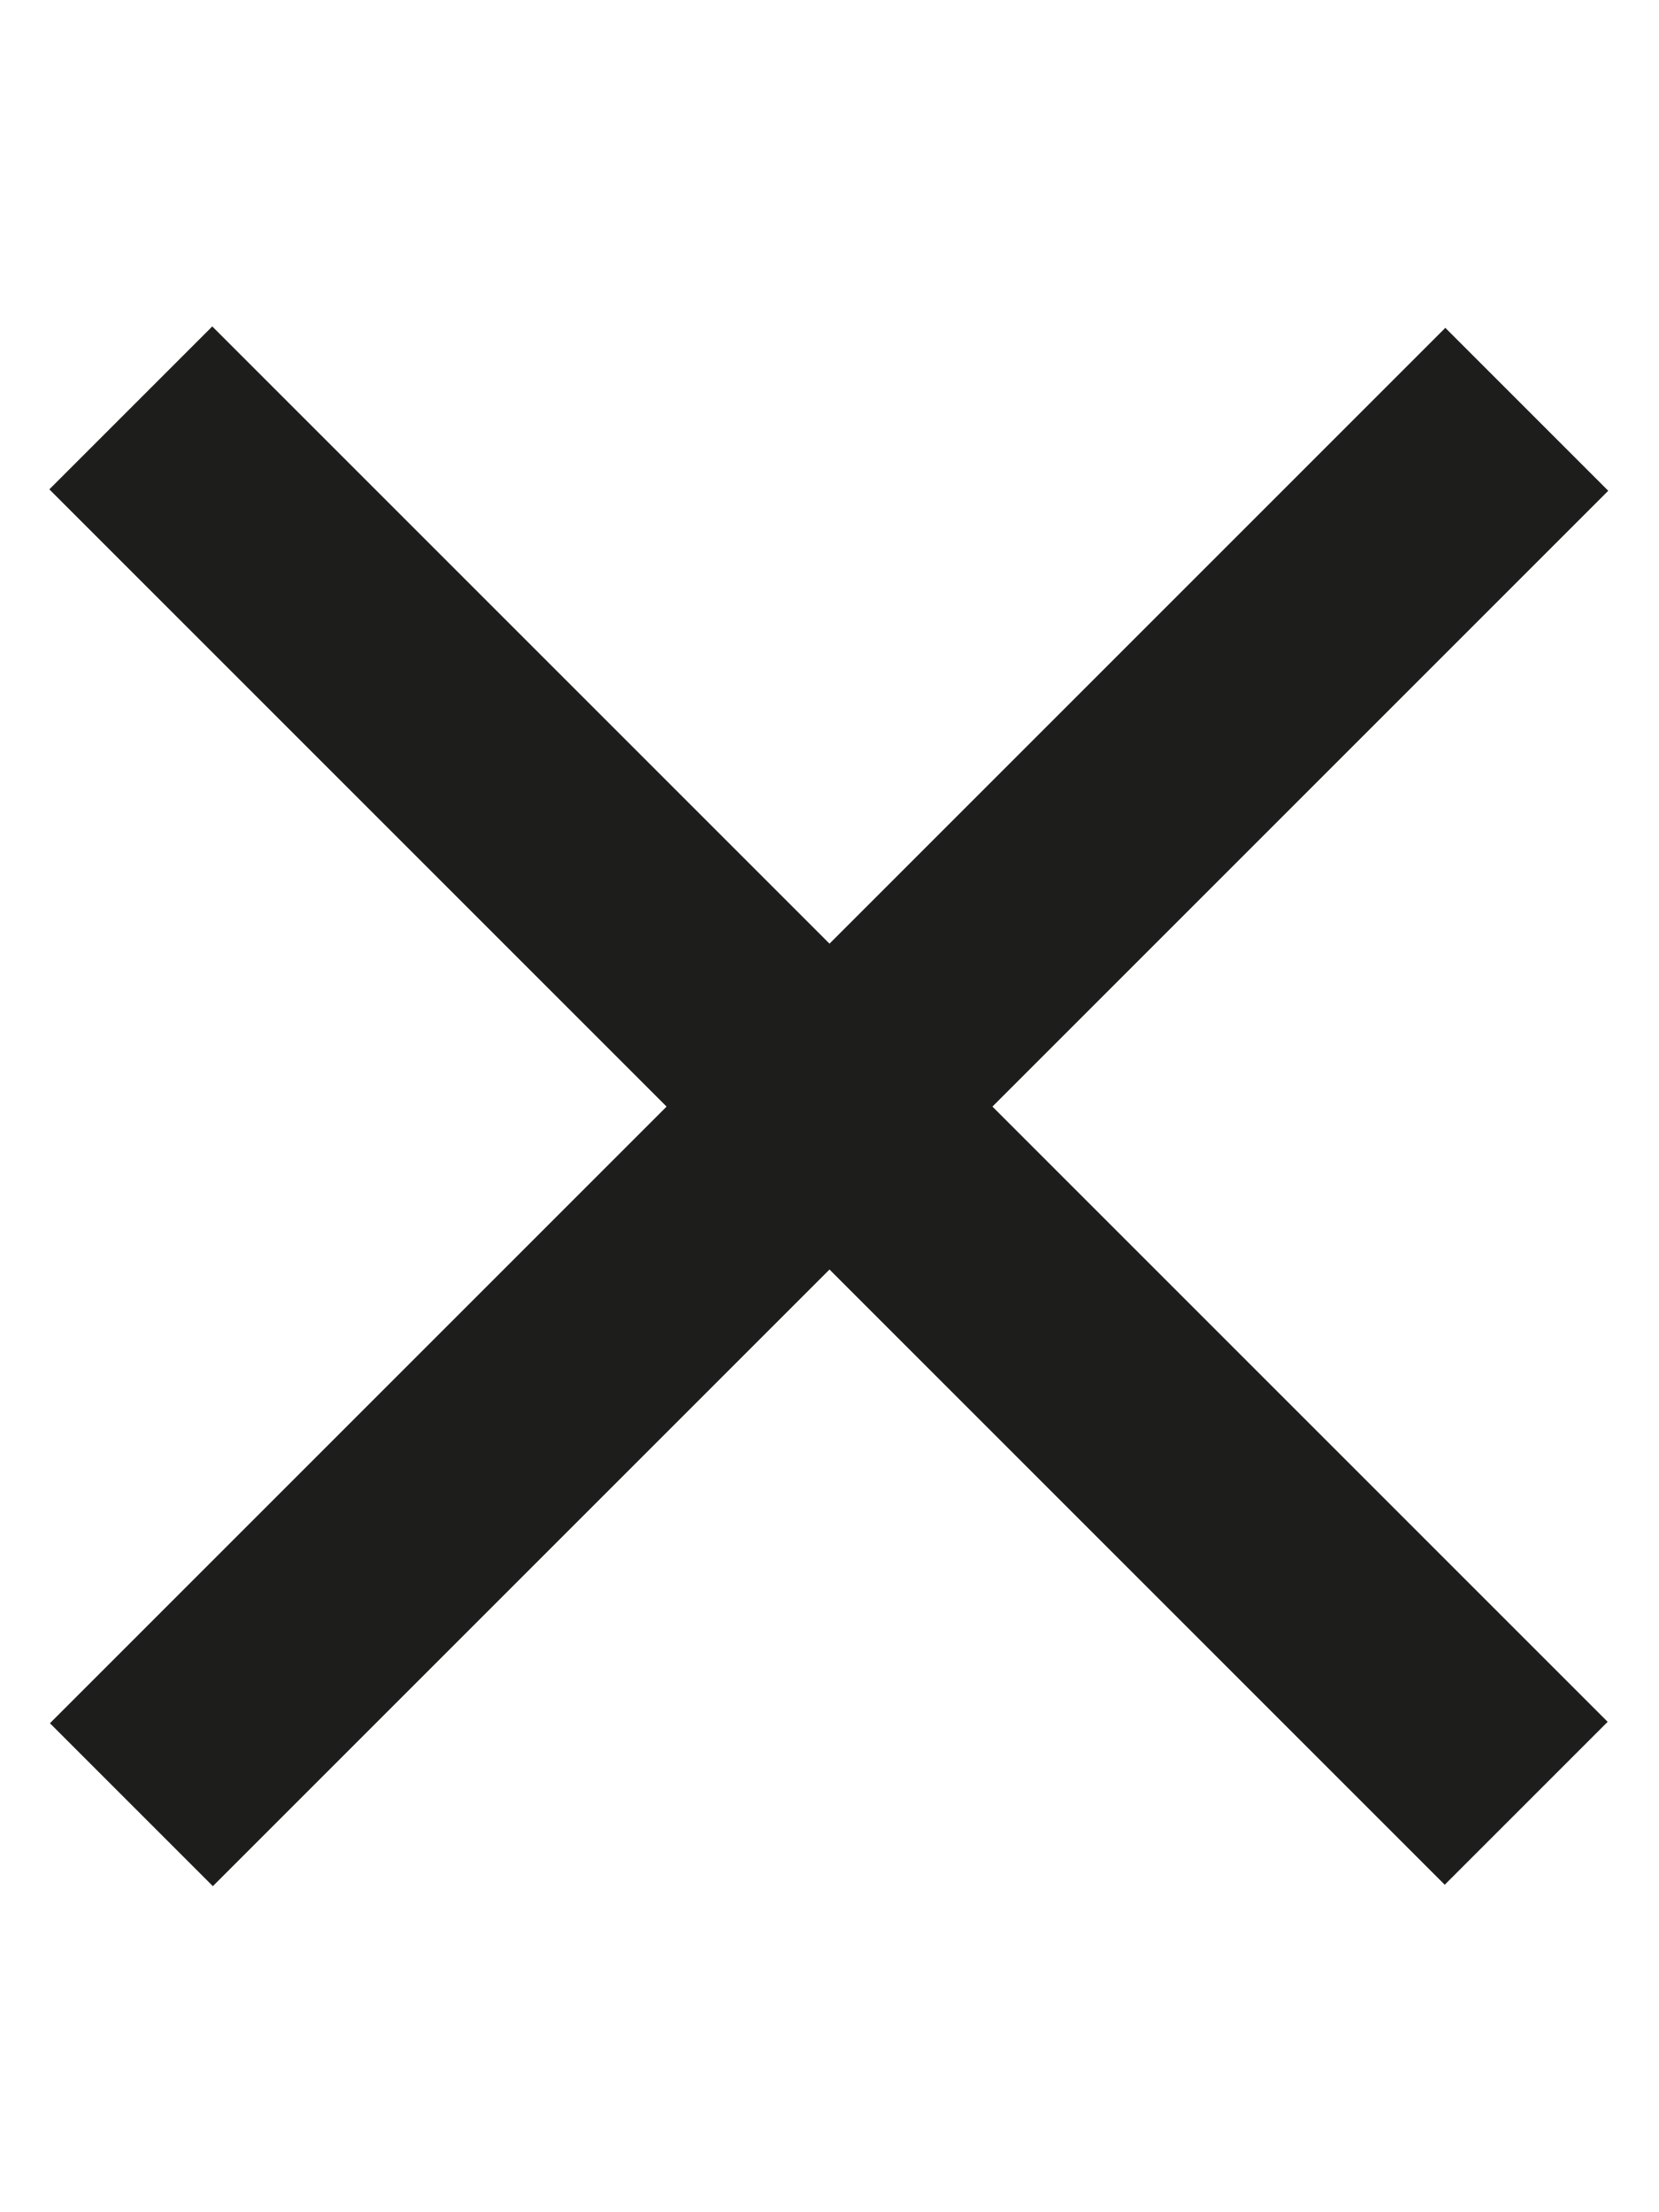
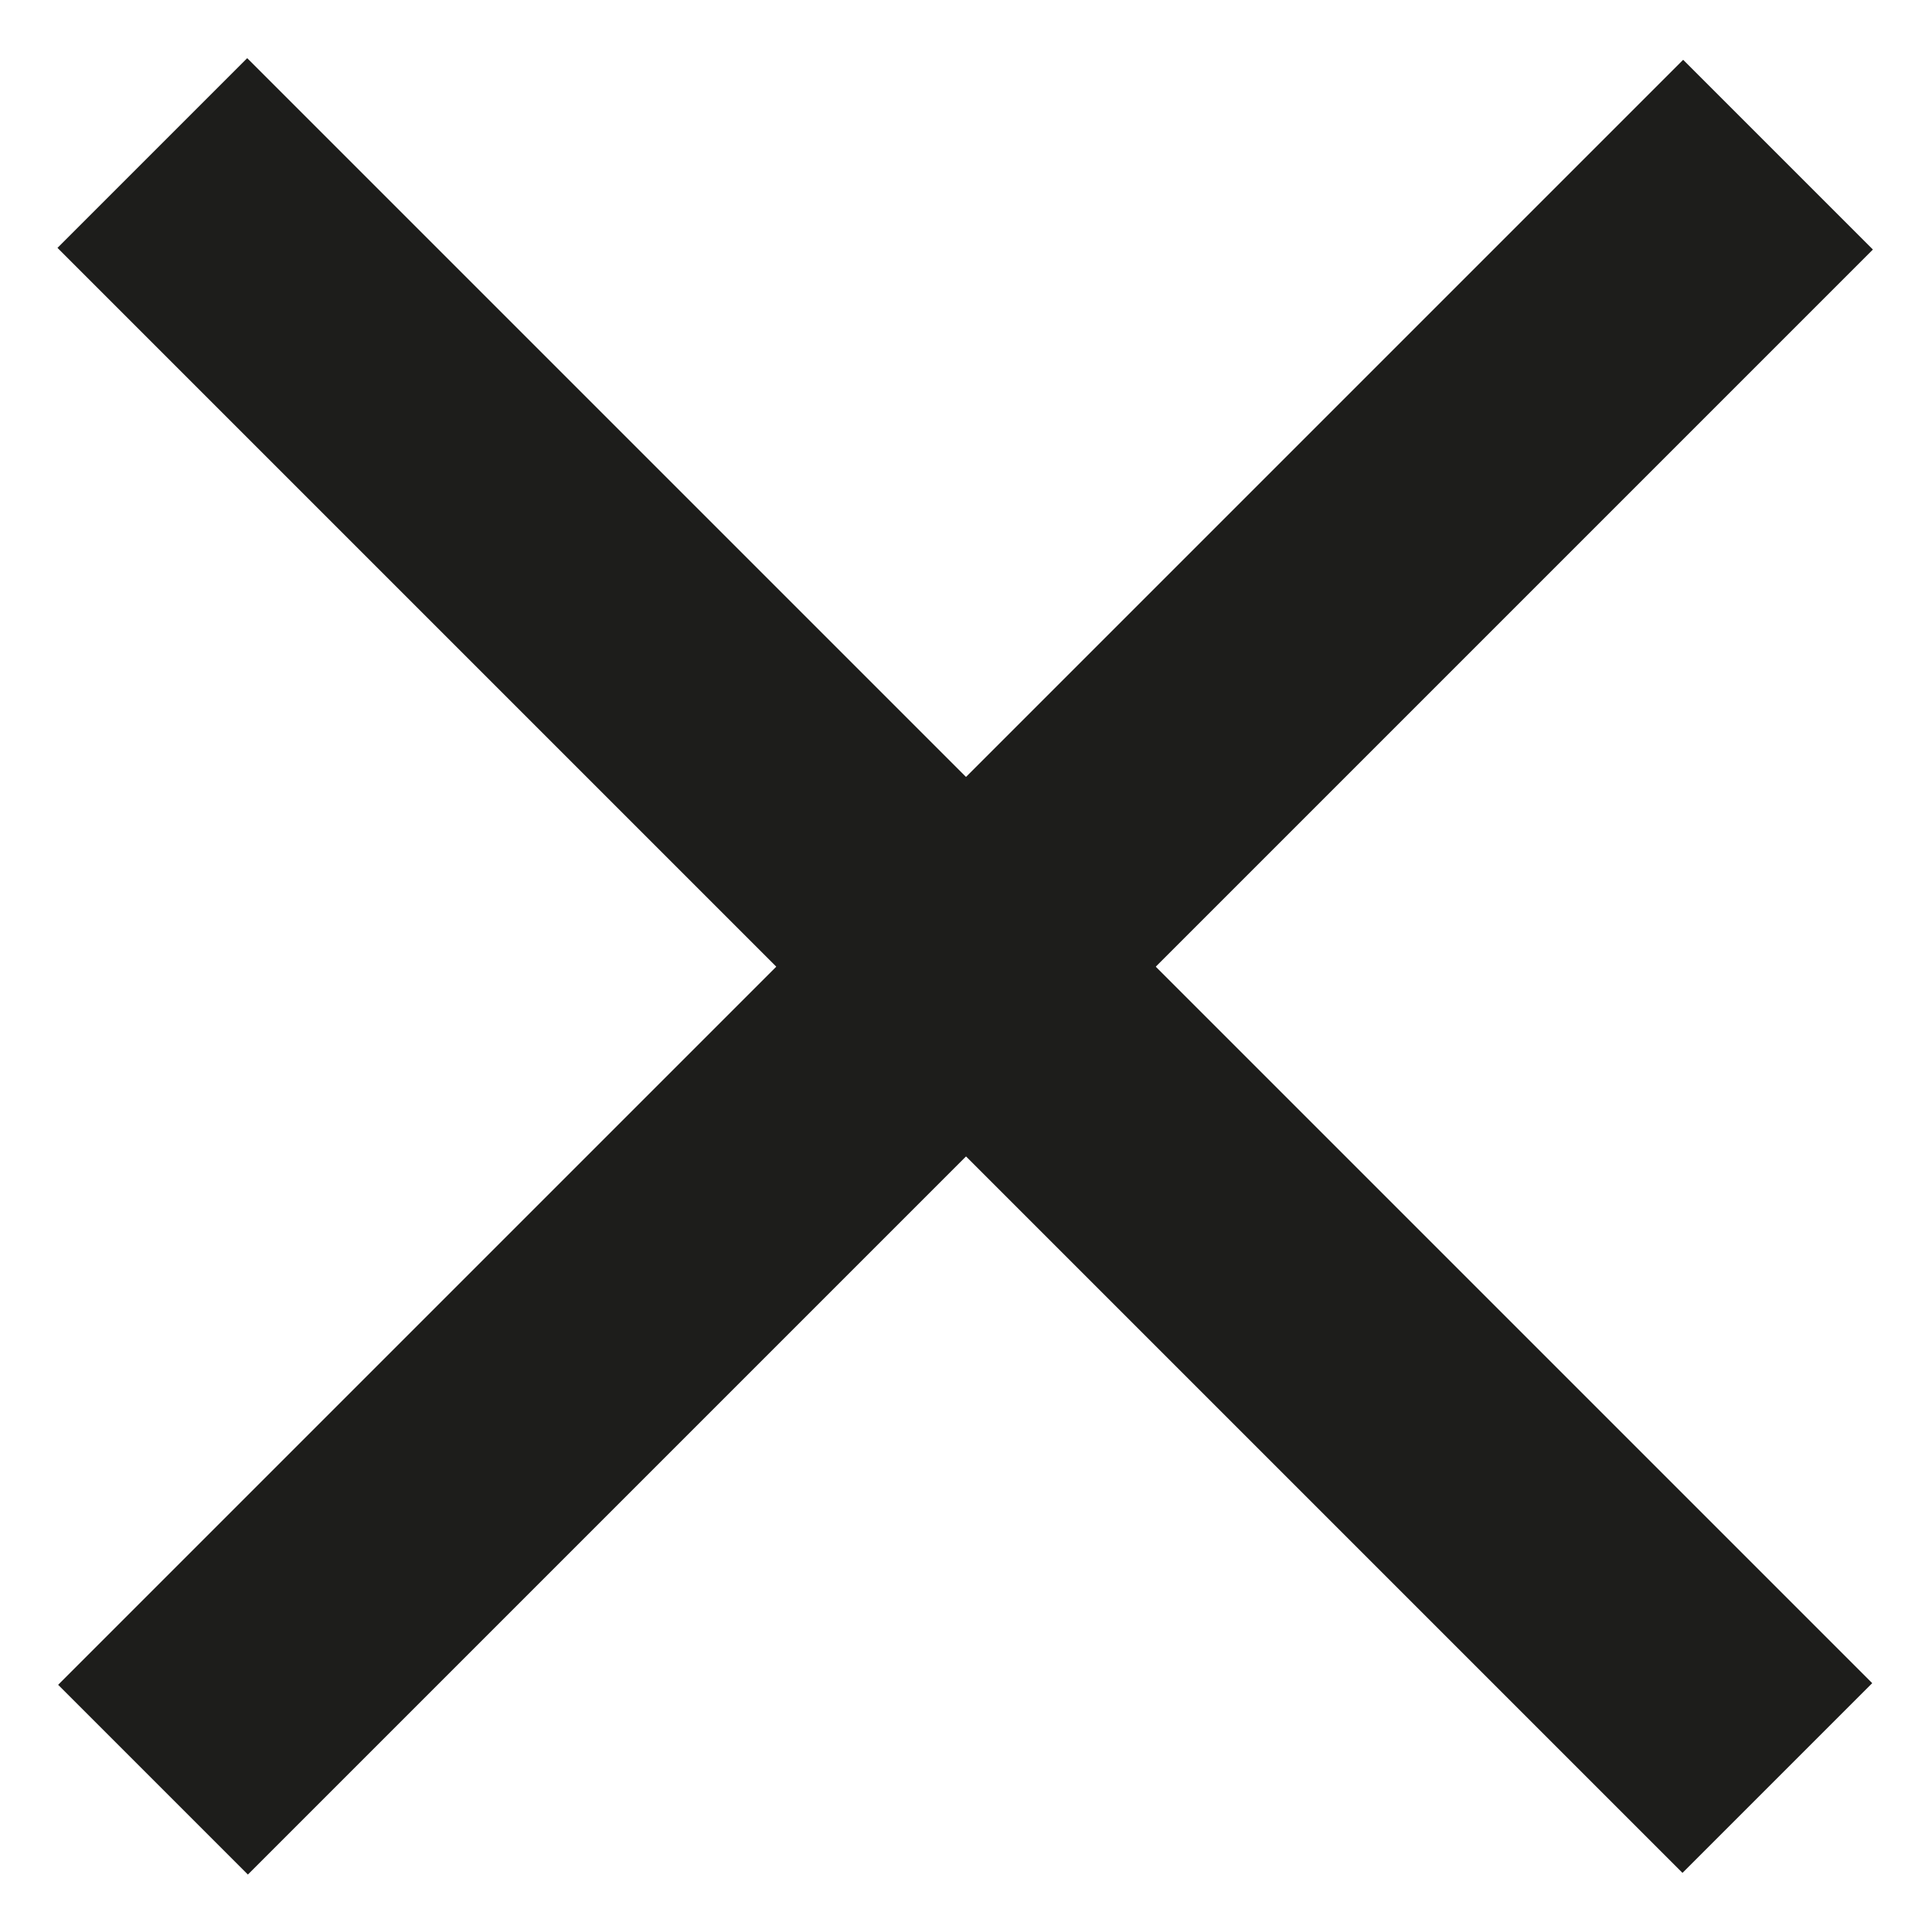
- <svg xmlns="http://www.w3.org/2000/svg" id="Close" viewBox="0 0 1080 1440">
+ <svg xmlns="http://www.w3.org/2000/svg" id="Close" viewBox="0 0 1080 1080">
  <defs>
    <style>.cls-1{fill:#1d1d1b;}</style>
  </defs>
-   <rect class="cls-1" x="464.73" y="78.32" width="150" height="1284.66" transform="translate(667.66 -170.57) rotate(45)" />
-   <rect class="cls-1" x="464.35" y="77.4" width="150" height="1284.66" transform="translate(-350.95 592.18) rotate(-45)" />
+   <rect class="cls-1" x="464.73" y="-101.68" width="150" height="1284.66" transform="translate(540.38 -223.29) rotate(45)" />
+   <rect class="cls-1" x="464.35" y="-102.6" width="150" height="1284.66" transform="translate(-223.67 539.46) rotate(-45)" />
</svg>
